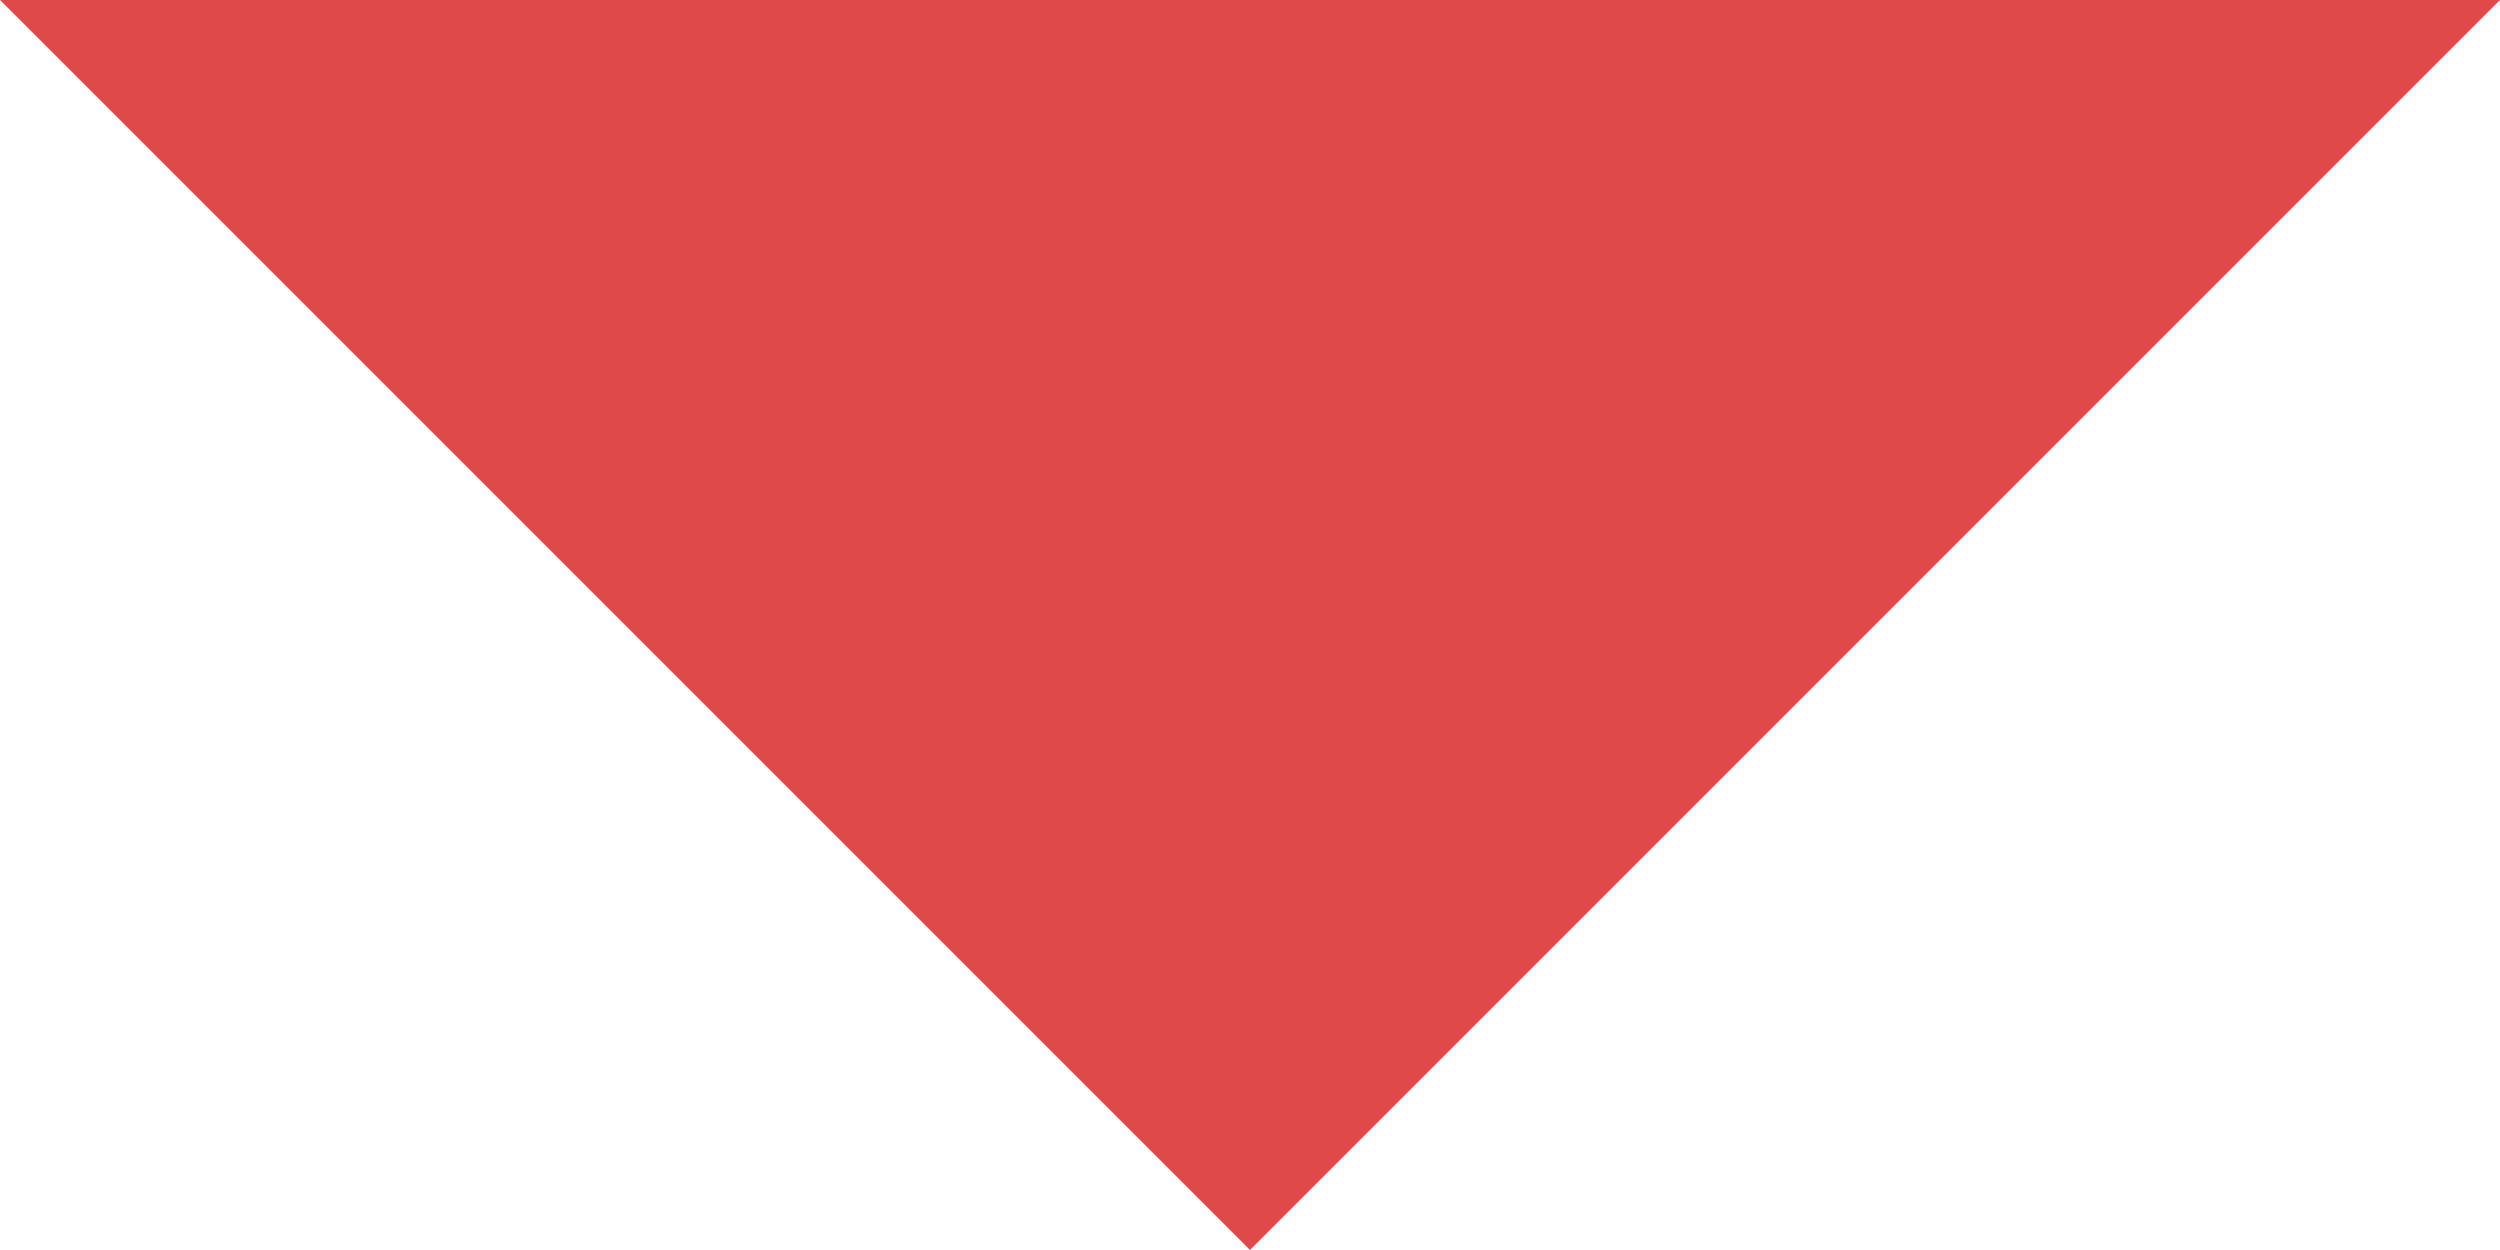
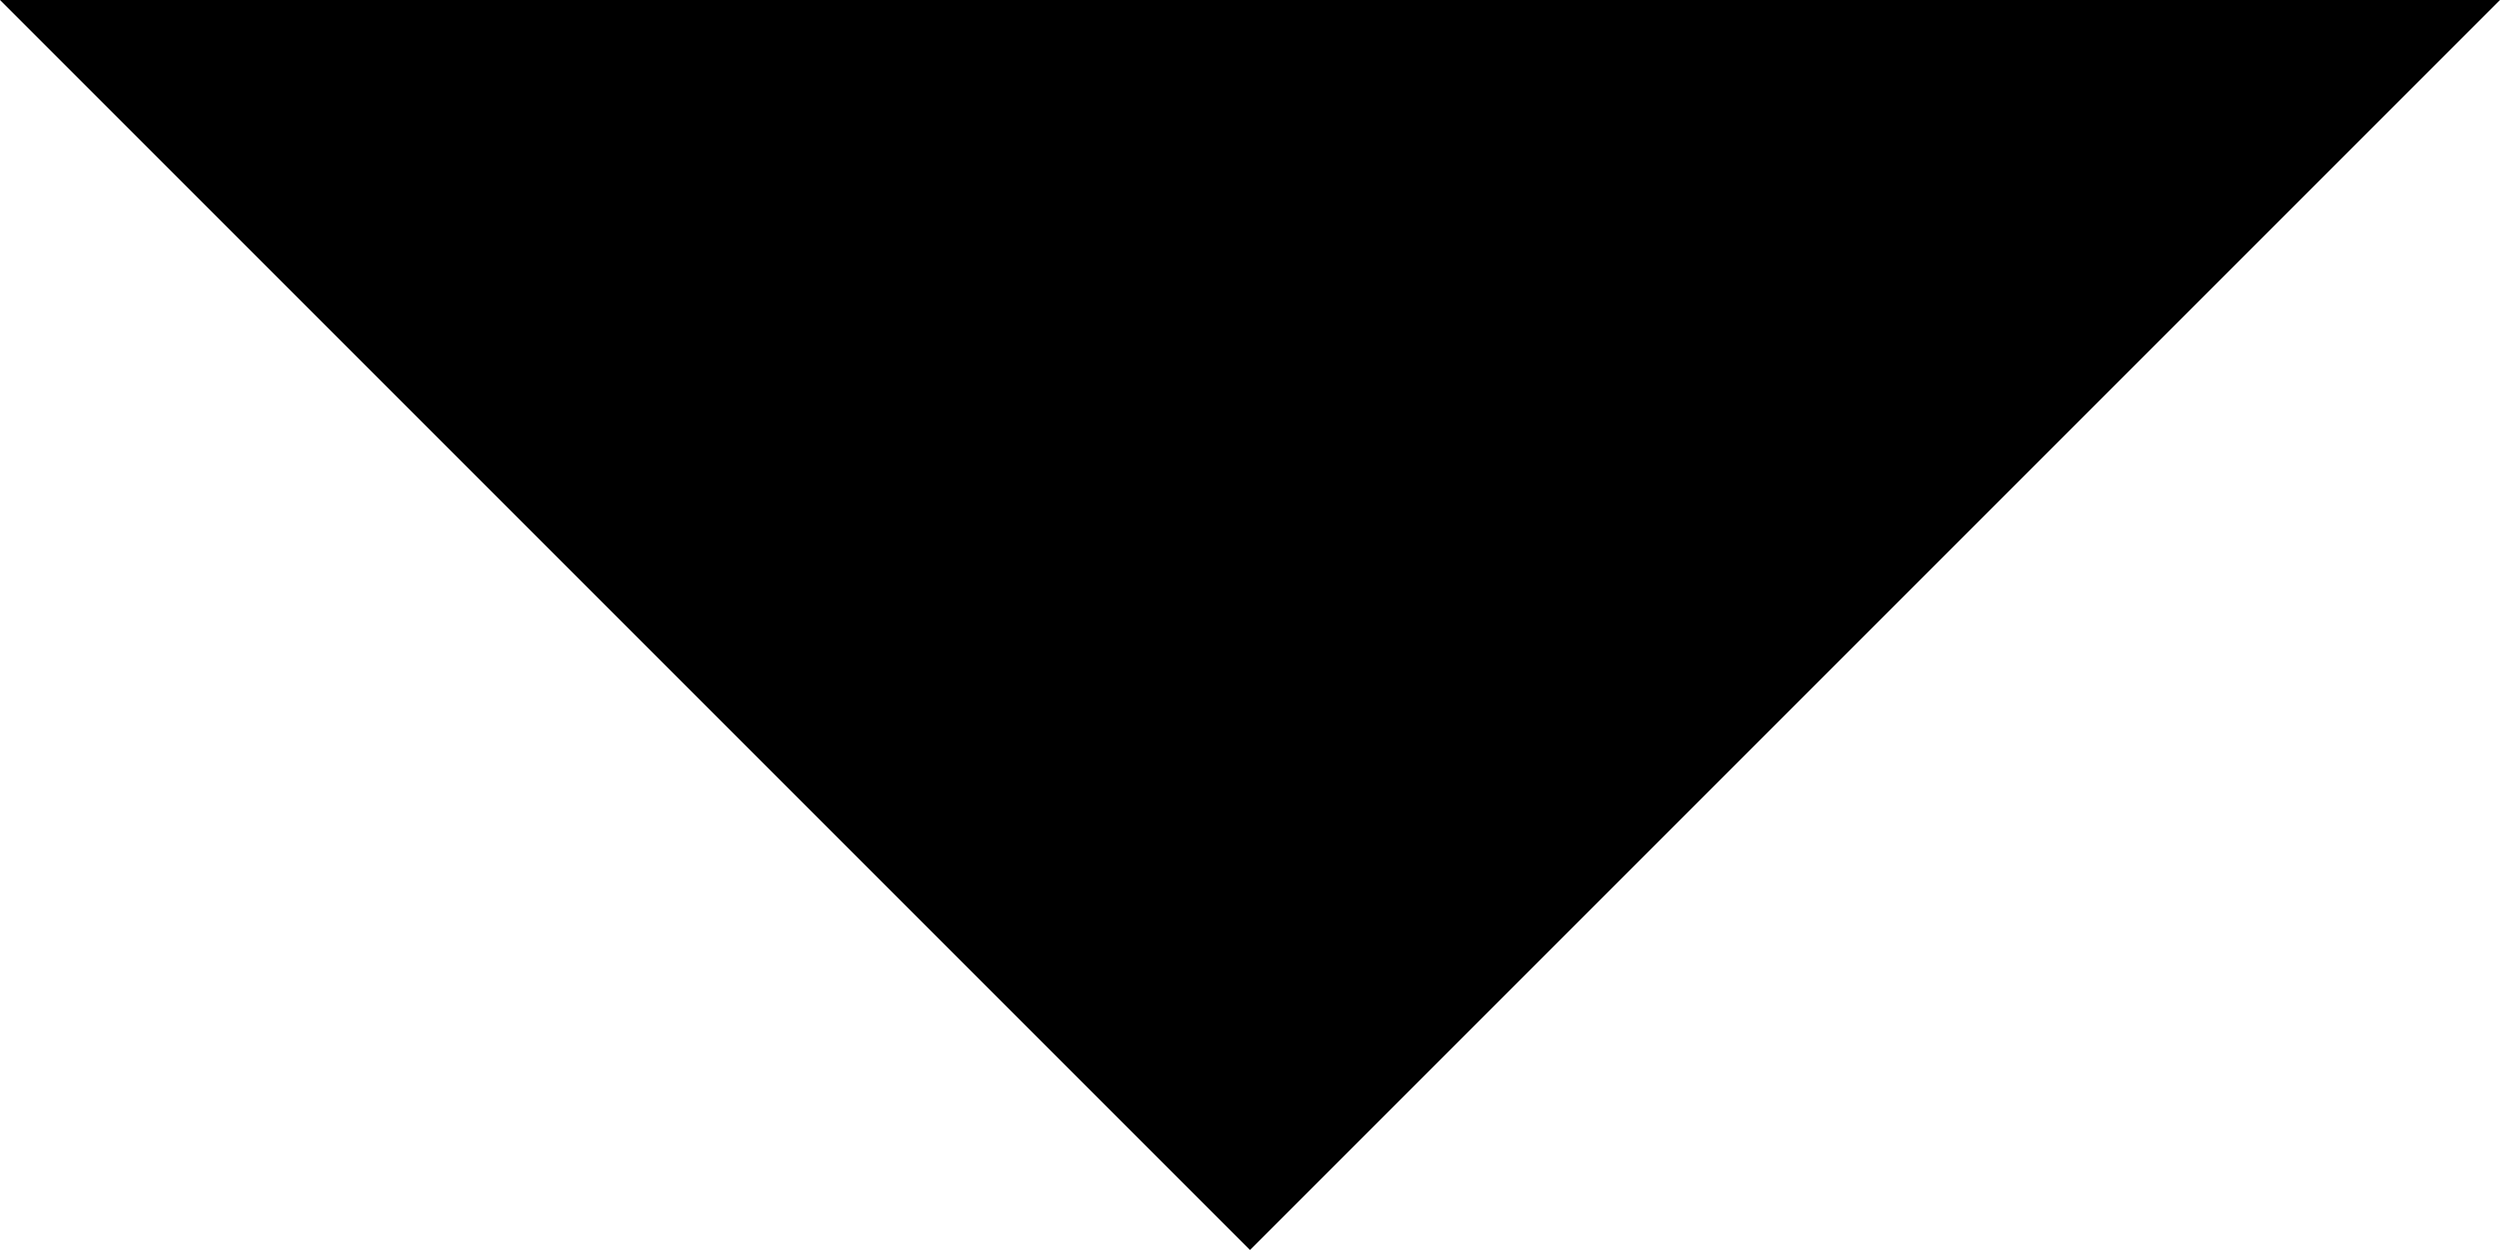
<svg xmlns="http://www.w3.org/2000/svg" width="14px" height="7px" viewBox="0 0 14 7" version="1.1">
  <defs />
-   <g id="Preview-+-popup" stroke="none" stroke-width="1" fill="none" fill-rule="evenodd">
-     <g id="Subnavbar-+-preview-+-popup-OK" transform="translate(-280, -456)" fill="#DF494A">
+   <g id="Preview-+-popup" stroke="none" stroke-width="1">
+     <g id="Subnavbar-+-preview-+-popup-OK" transform="translate(-280, -456)">
      <g id="Preview" transform="translate(0, 408)">
        <g id="Sensor-data" transform="translate(74, 6)">
          <g id="HUMIDITY-PREVIEW" transform="translate(117, 17)">
            <g id="UP" transform="translate(96, 28.5) scale(1, -1) translate(-96, -28.5) translate(89, 25)">
              <path d="M0,7 L7,0 L14,7 L0,7 Z" id="Up_data" />
            </g>
          </g>
        </g>
      </g>
    </g>
  </g>
</svg>
